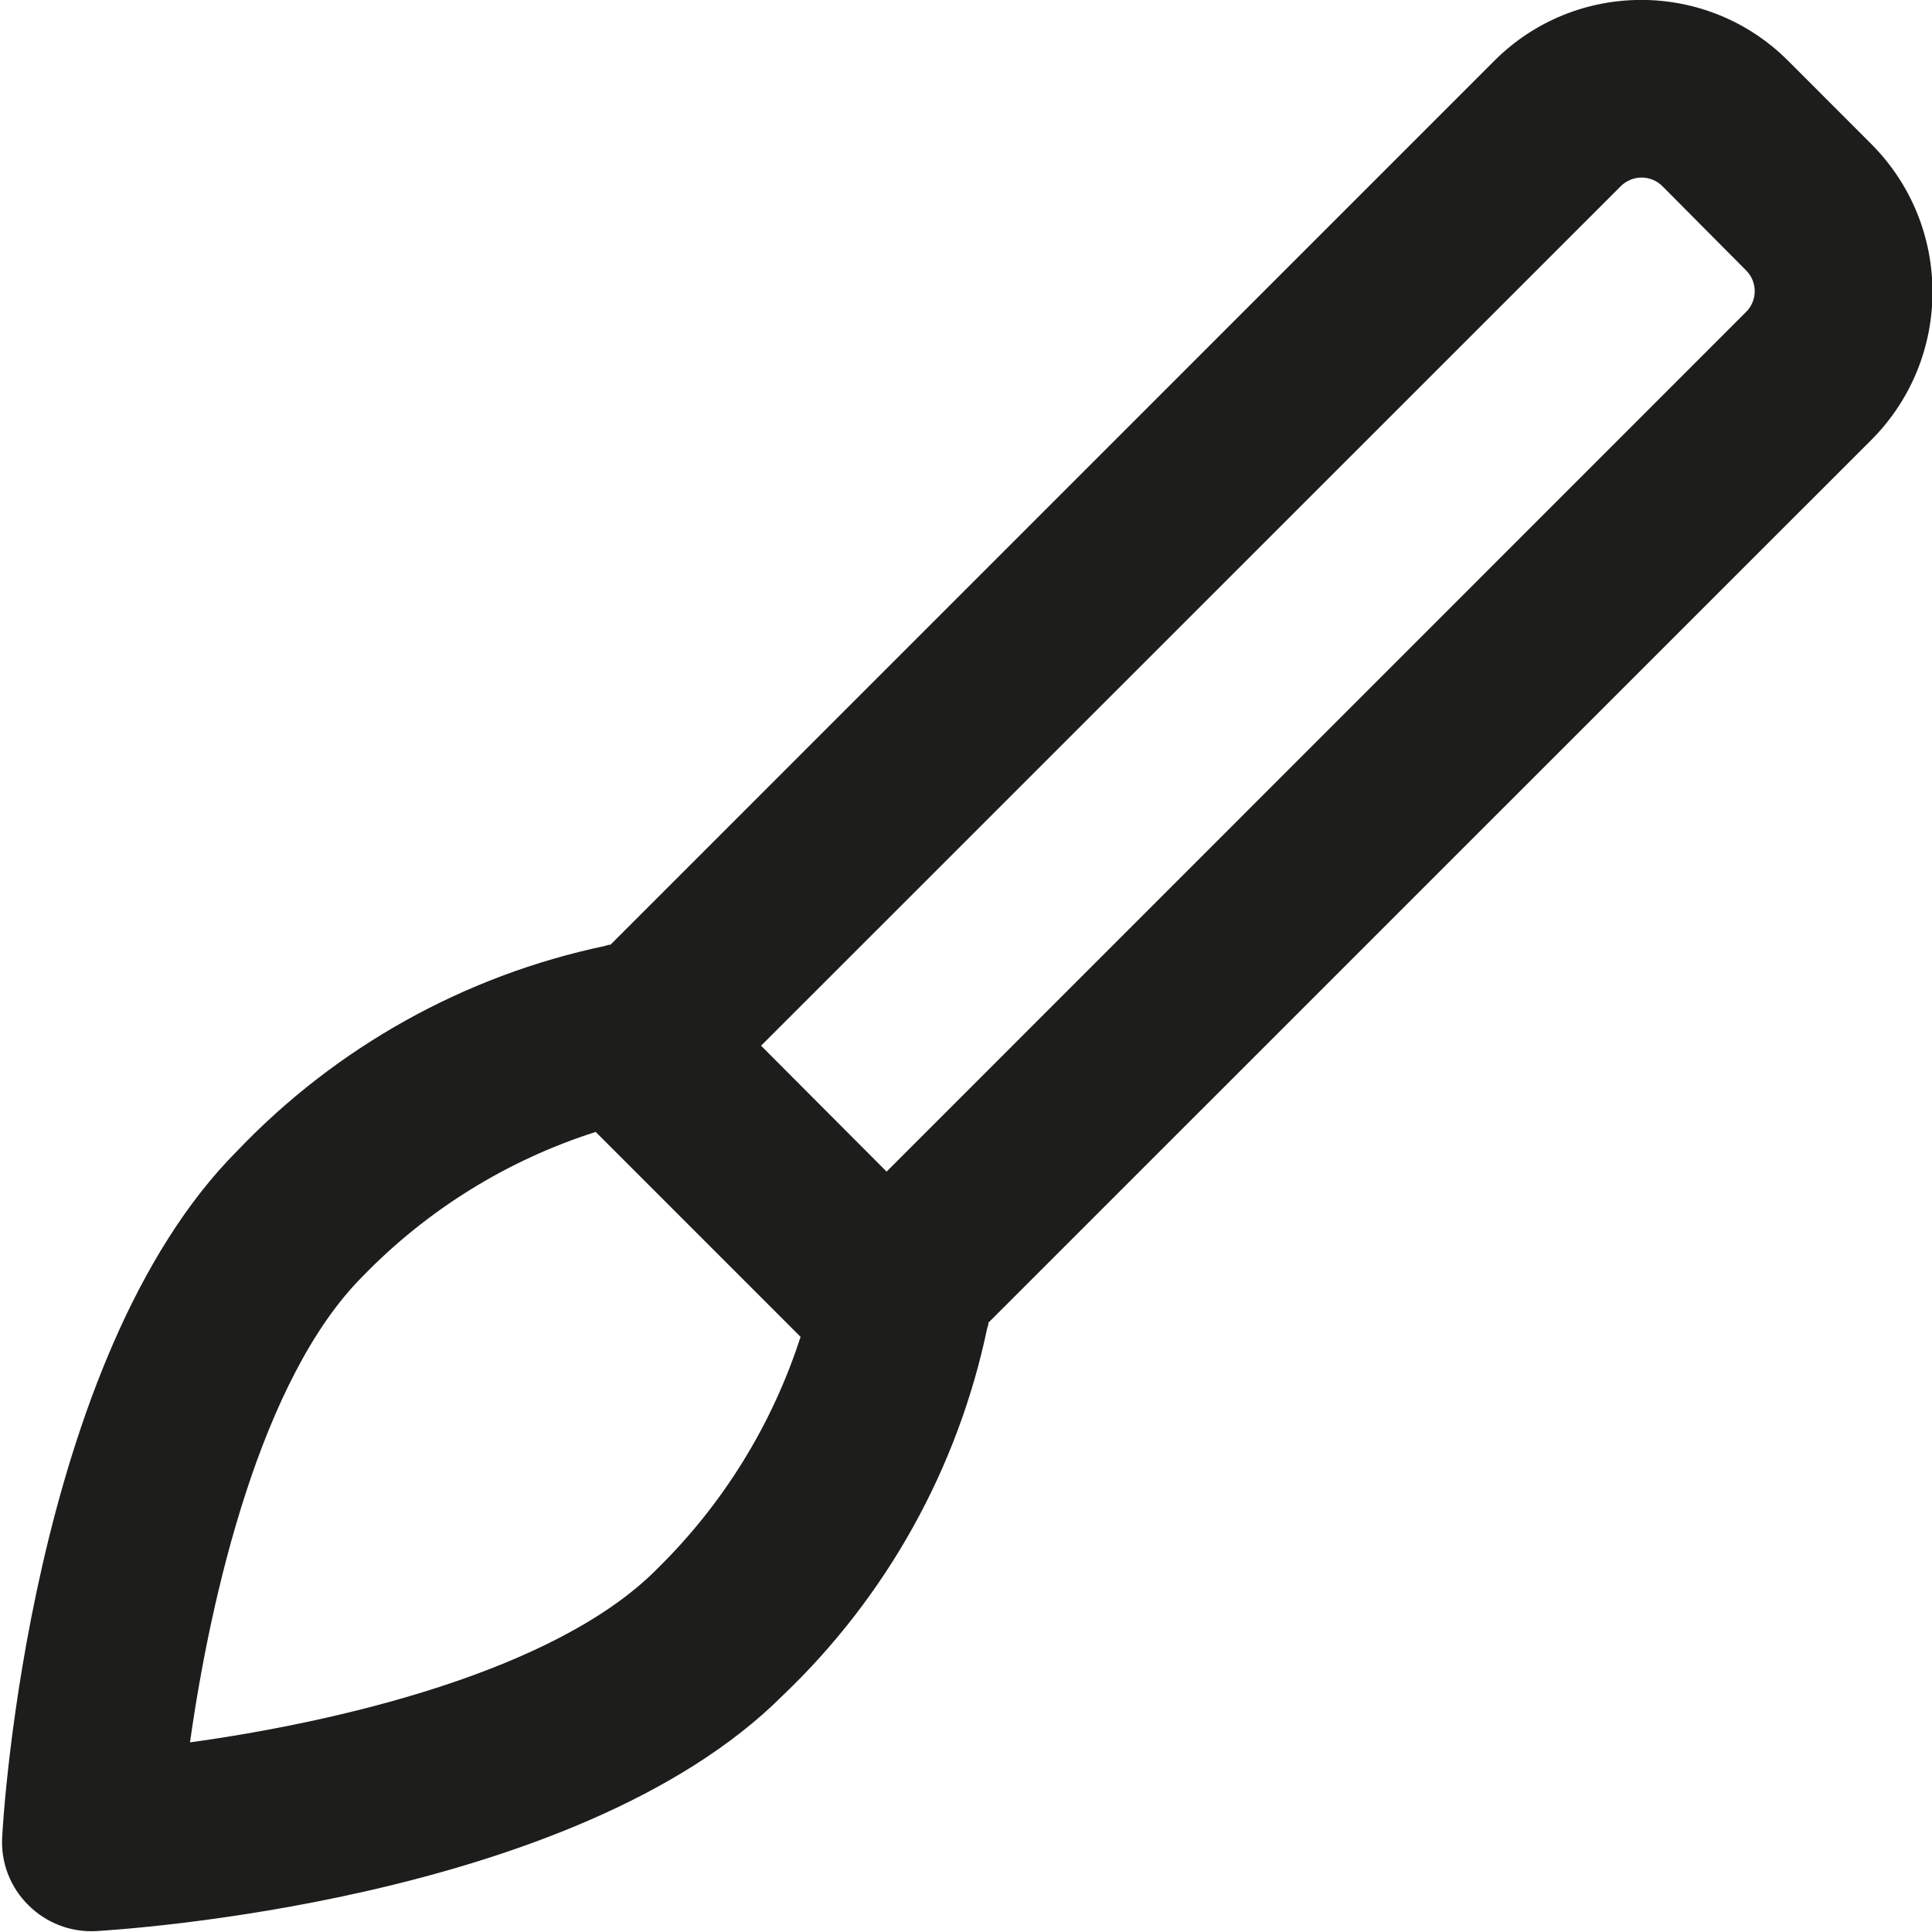
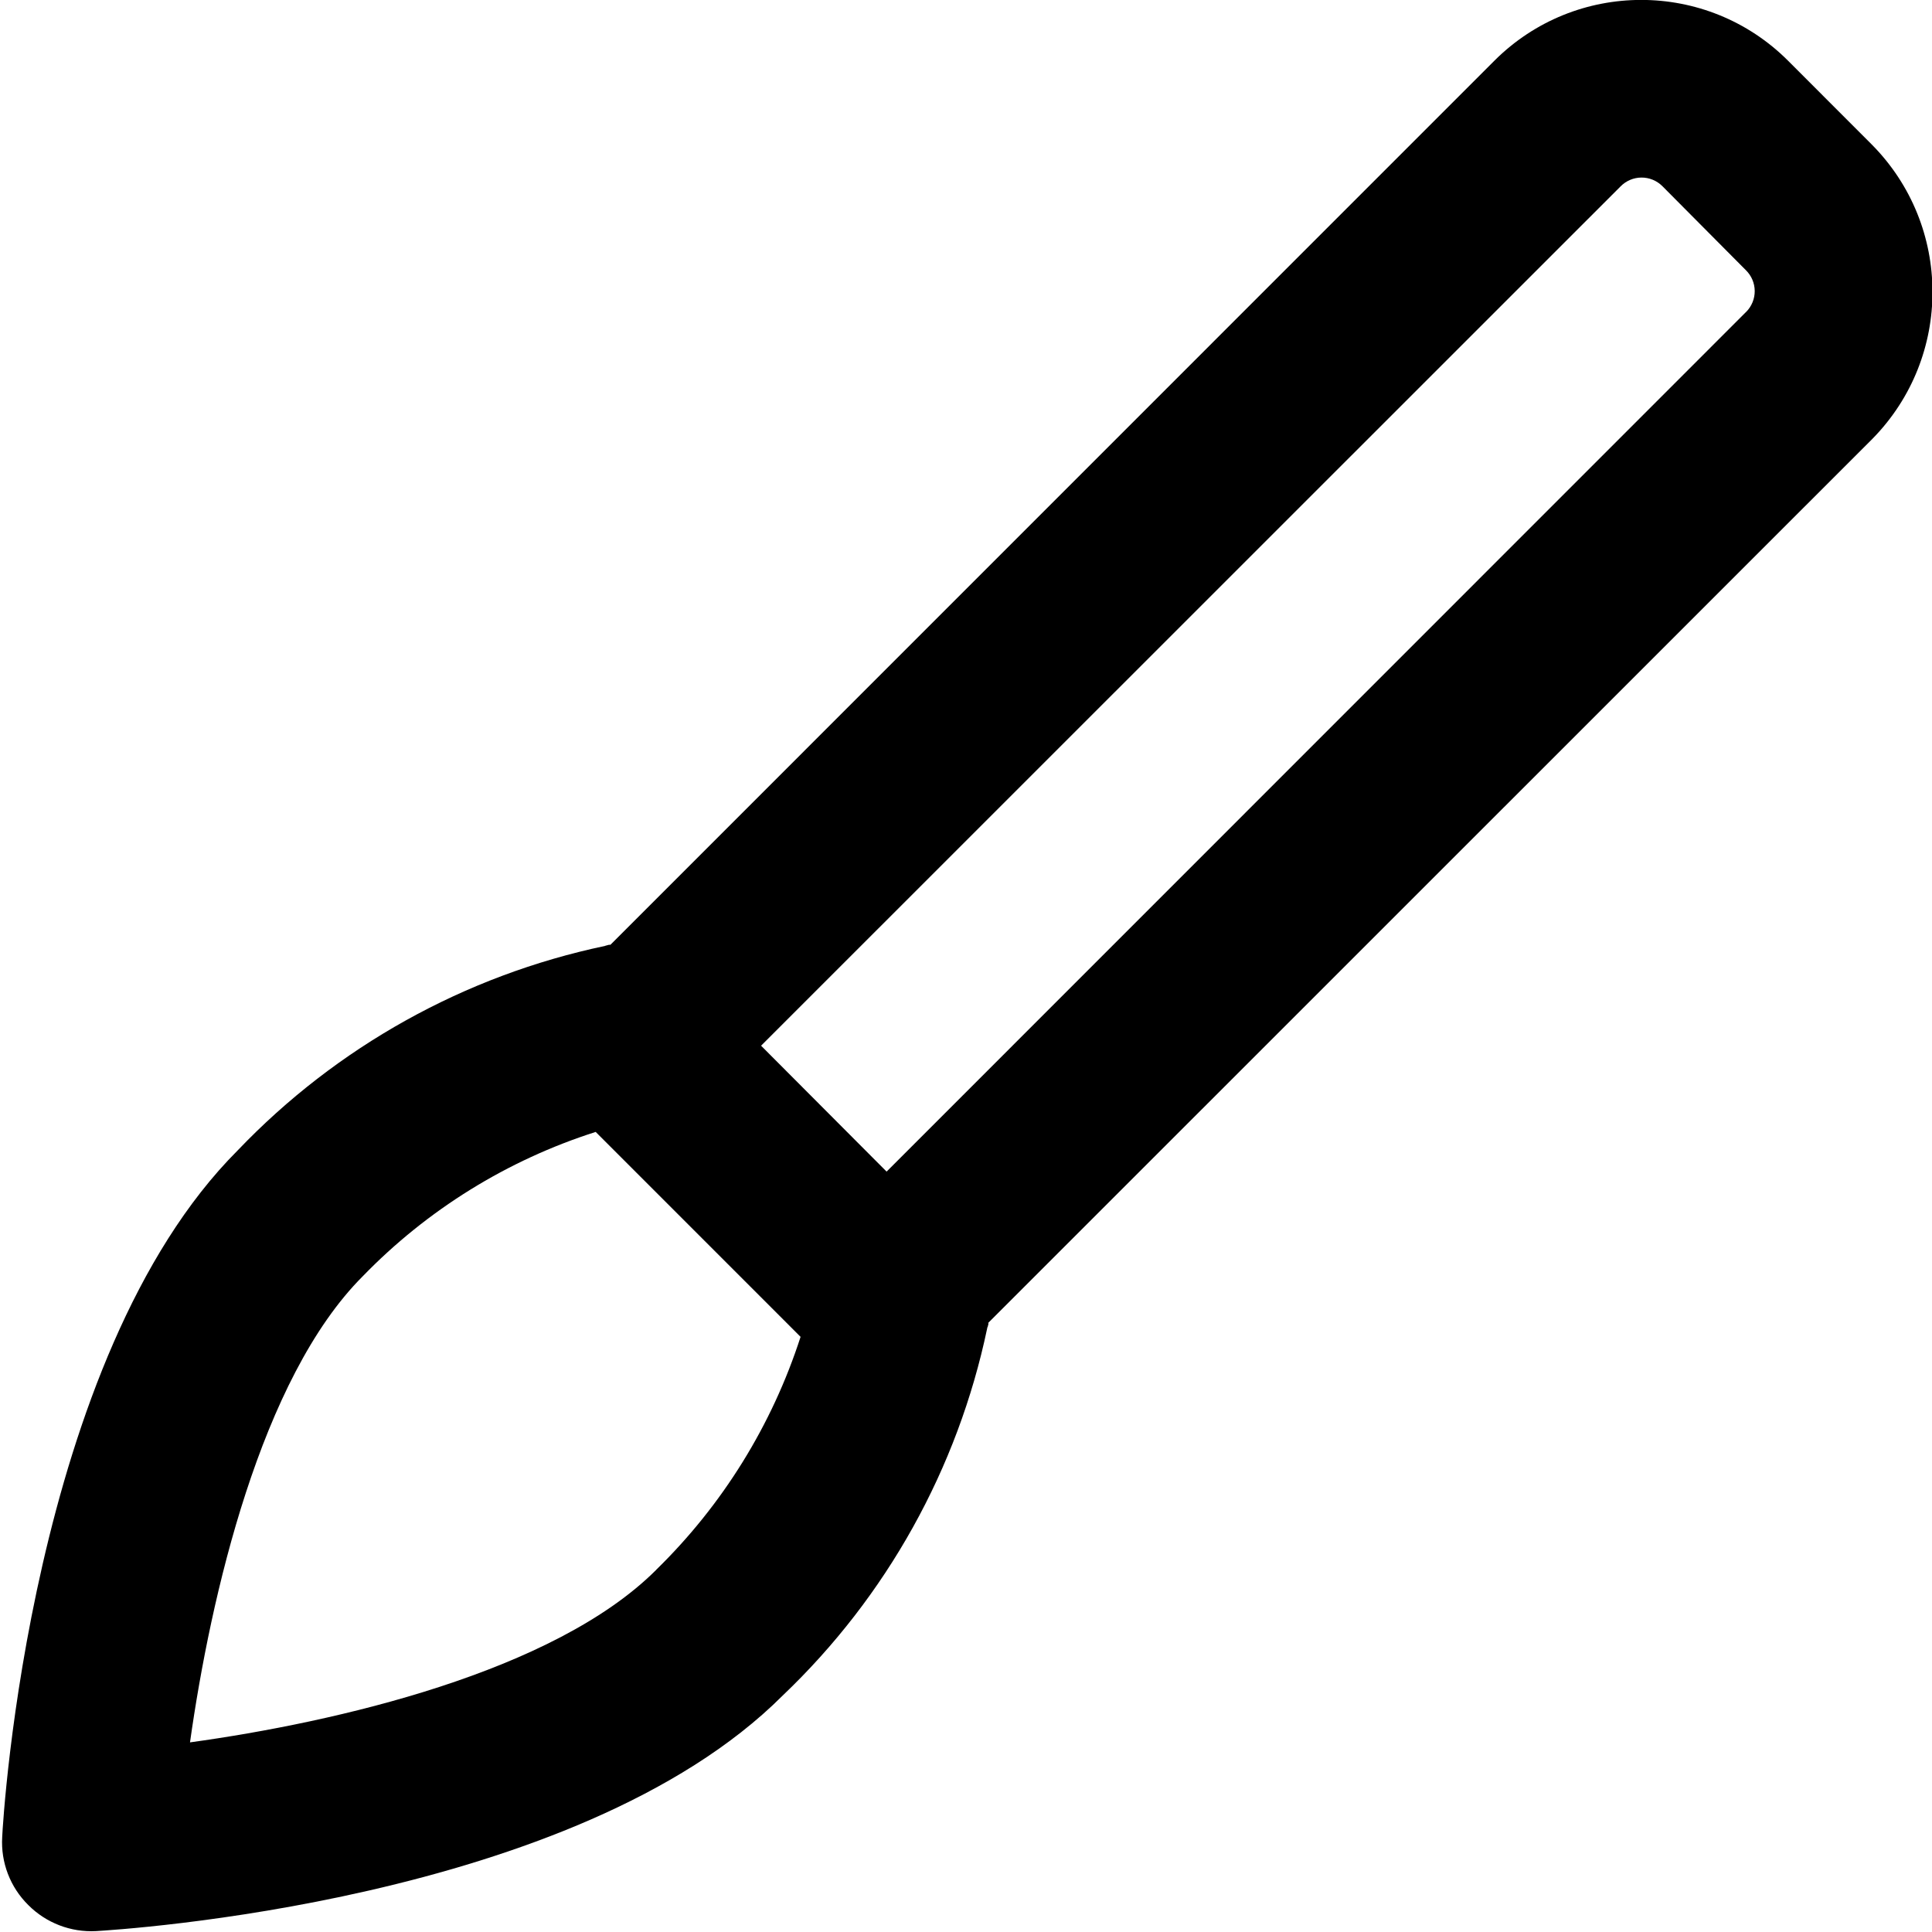
<svg xmlns="http://www.w3.org/2000/svg" id="Layer_1" data-name="Layer 1" viewBox="0 0 510.24 510.24">
-   <defs>
-     <style>.cls-1{fill:#1d1d1b;}</style>
-   </defs>
-   <path class="cls-1" d="M494.32,38.15,472.19,16a54.86,54.86,0,0,0-77.49,0L161.22,249.51a2,2,0,0,0-.78.1c-.12.12-.23,0-.34.1s-.23,0-.33.11a187.73,187.73,0,0,0-97,54C8.11,358.53.8,480.1.58,485.17a23.27,23.27,0,0,0,6.88,17.94A23.47,23.47,0,0,0,25.39,510c5.2-.32,126.64-7.53,181.33-62.22a186.9,186.9,0,0,0,54-97,.44.44,0,0,1,.11-.33c.11-.12,0-.24.1-.34a1.55,1.55,0,0,0,.1-.78L494.54,115.86A55.33,55.33,0,0,0,494.32,38.15Zm-321,376.43c-27,27-84.6,40.27-123.14,45.58,5.43-38.62,18.71-96.19,45.62-123.1a148.66,148.66,0,0,1,61.52-38.12l54.11,54.12A150.64,150.64,0,0,1,173.3,414.58ZM461.19,82.34l-.09.08-226.95,227L201,276.17l227-226.95a7.77,7.77,0,0,1,11-.09l.09.09L461.1,71.37A7.75,7.75,0,0,1,461.19,82.34Z" />
+   <path d="M494.32,38.15,472.19,16a54.86,54.86,0,0,0-77.49,0L161.22,249.51a2,2,0,0,0-.78.1c-.12.12-.23,0-.34.1s-.23,0-.33.11a187.73,187.73,0,0,0-97,54C8.11,358.53.8,480.1.58,485.17a23.27,23.27,0,0,0,6.88,17.94A23.47,23.47,0,0,0,25.39,510c5.2-.32,126.64-7.53,181.33-62.22a186.9,186.9,0,0,0,54-97,.44.44,0,0,1,.11-.33c.11-.12,0-.24.1-.34a1.55,1.55,0,0,0,.1-.78L494.54,115.86A55.33,55.33,0,0,0,494.32,38.15Zm-321,376.43c-27,27-84.6,40.27-123.14,45.58,5.43-38.62,18.71-96.19,45.62-123.1a148.66,148.66,0,0,1,61.52-38.12l54.11,54.12A150.64,150.64,0,0,1,173.3,414.58ZM461.19,82.34l-.09.08-226.95,227L201,276.17l227-226.95a7.77,7.77,0,0,1,11-.09l.09.09L461.1,71.37A7.75,7.75,0,0,1,461.19,82.34Z" />
</svg>
